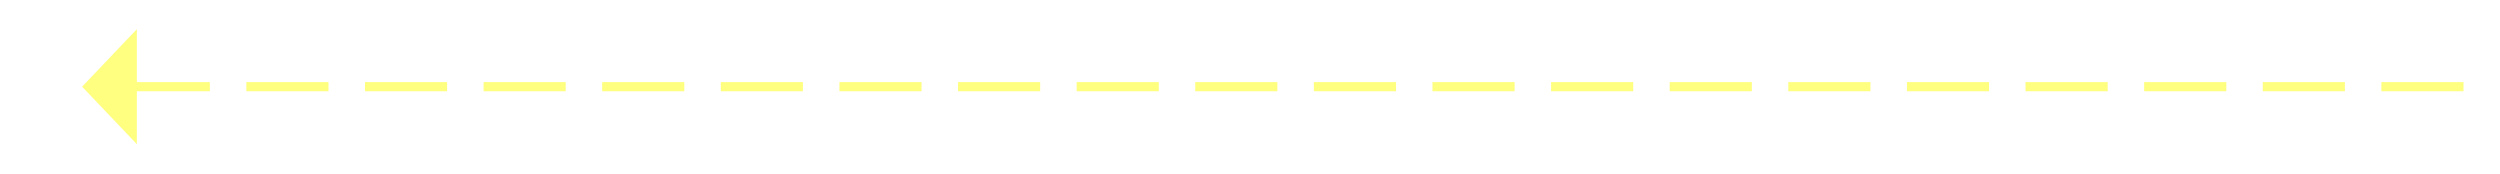
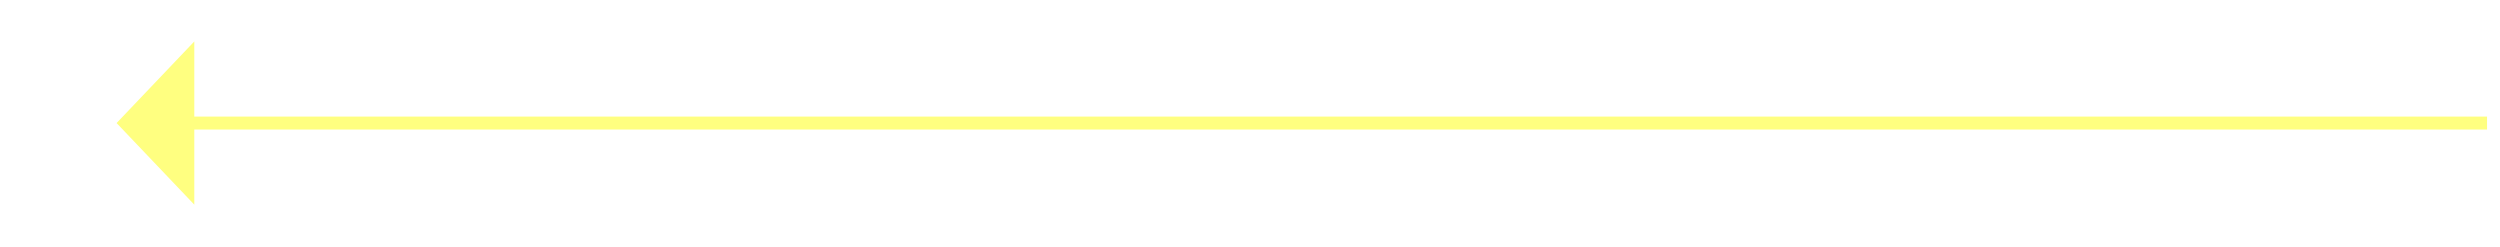
- <svg xmlns="http://www.w3.org/2000/svg" version="1.1" width="274px" height="19px">
-   <g transform="matrix(1 0 0 1 -835 -2536 )">
-     <path d="M 850 2539.2  L 844 2545.5  L 850 2551.8  L 850 2539.2  Z " fill-rule="nonzero" fill="#ffff80" stroke="none" />
-     <path d="M 849 2545.5  L 1108 2545.5  " stroke-width="1" stroke-dasharray="9,4" stroke="#ffff80" fill="none" />
+ <svg xmlns="http://www.w3.org/2000/svg" version="1.1" width="193px" height="19px">
+   <g transform="matrix(1 0 0 1 -850 -1977 )">
+     <path d="M 865 1980.2  L 859 1986.5  L 865 1992.8  L 865 1980.2  Z " fill-rule="nonzero" fill="#ffff80" stroke="none" />
+     <path d="M 864 1986.5  L 1042 1986.5  " stroke-width="1" stroke="#ffff80" fill="none" />
  </g>
</svg>
